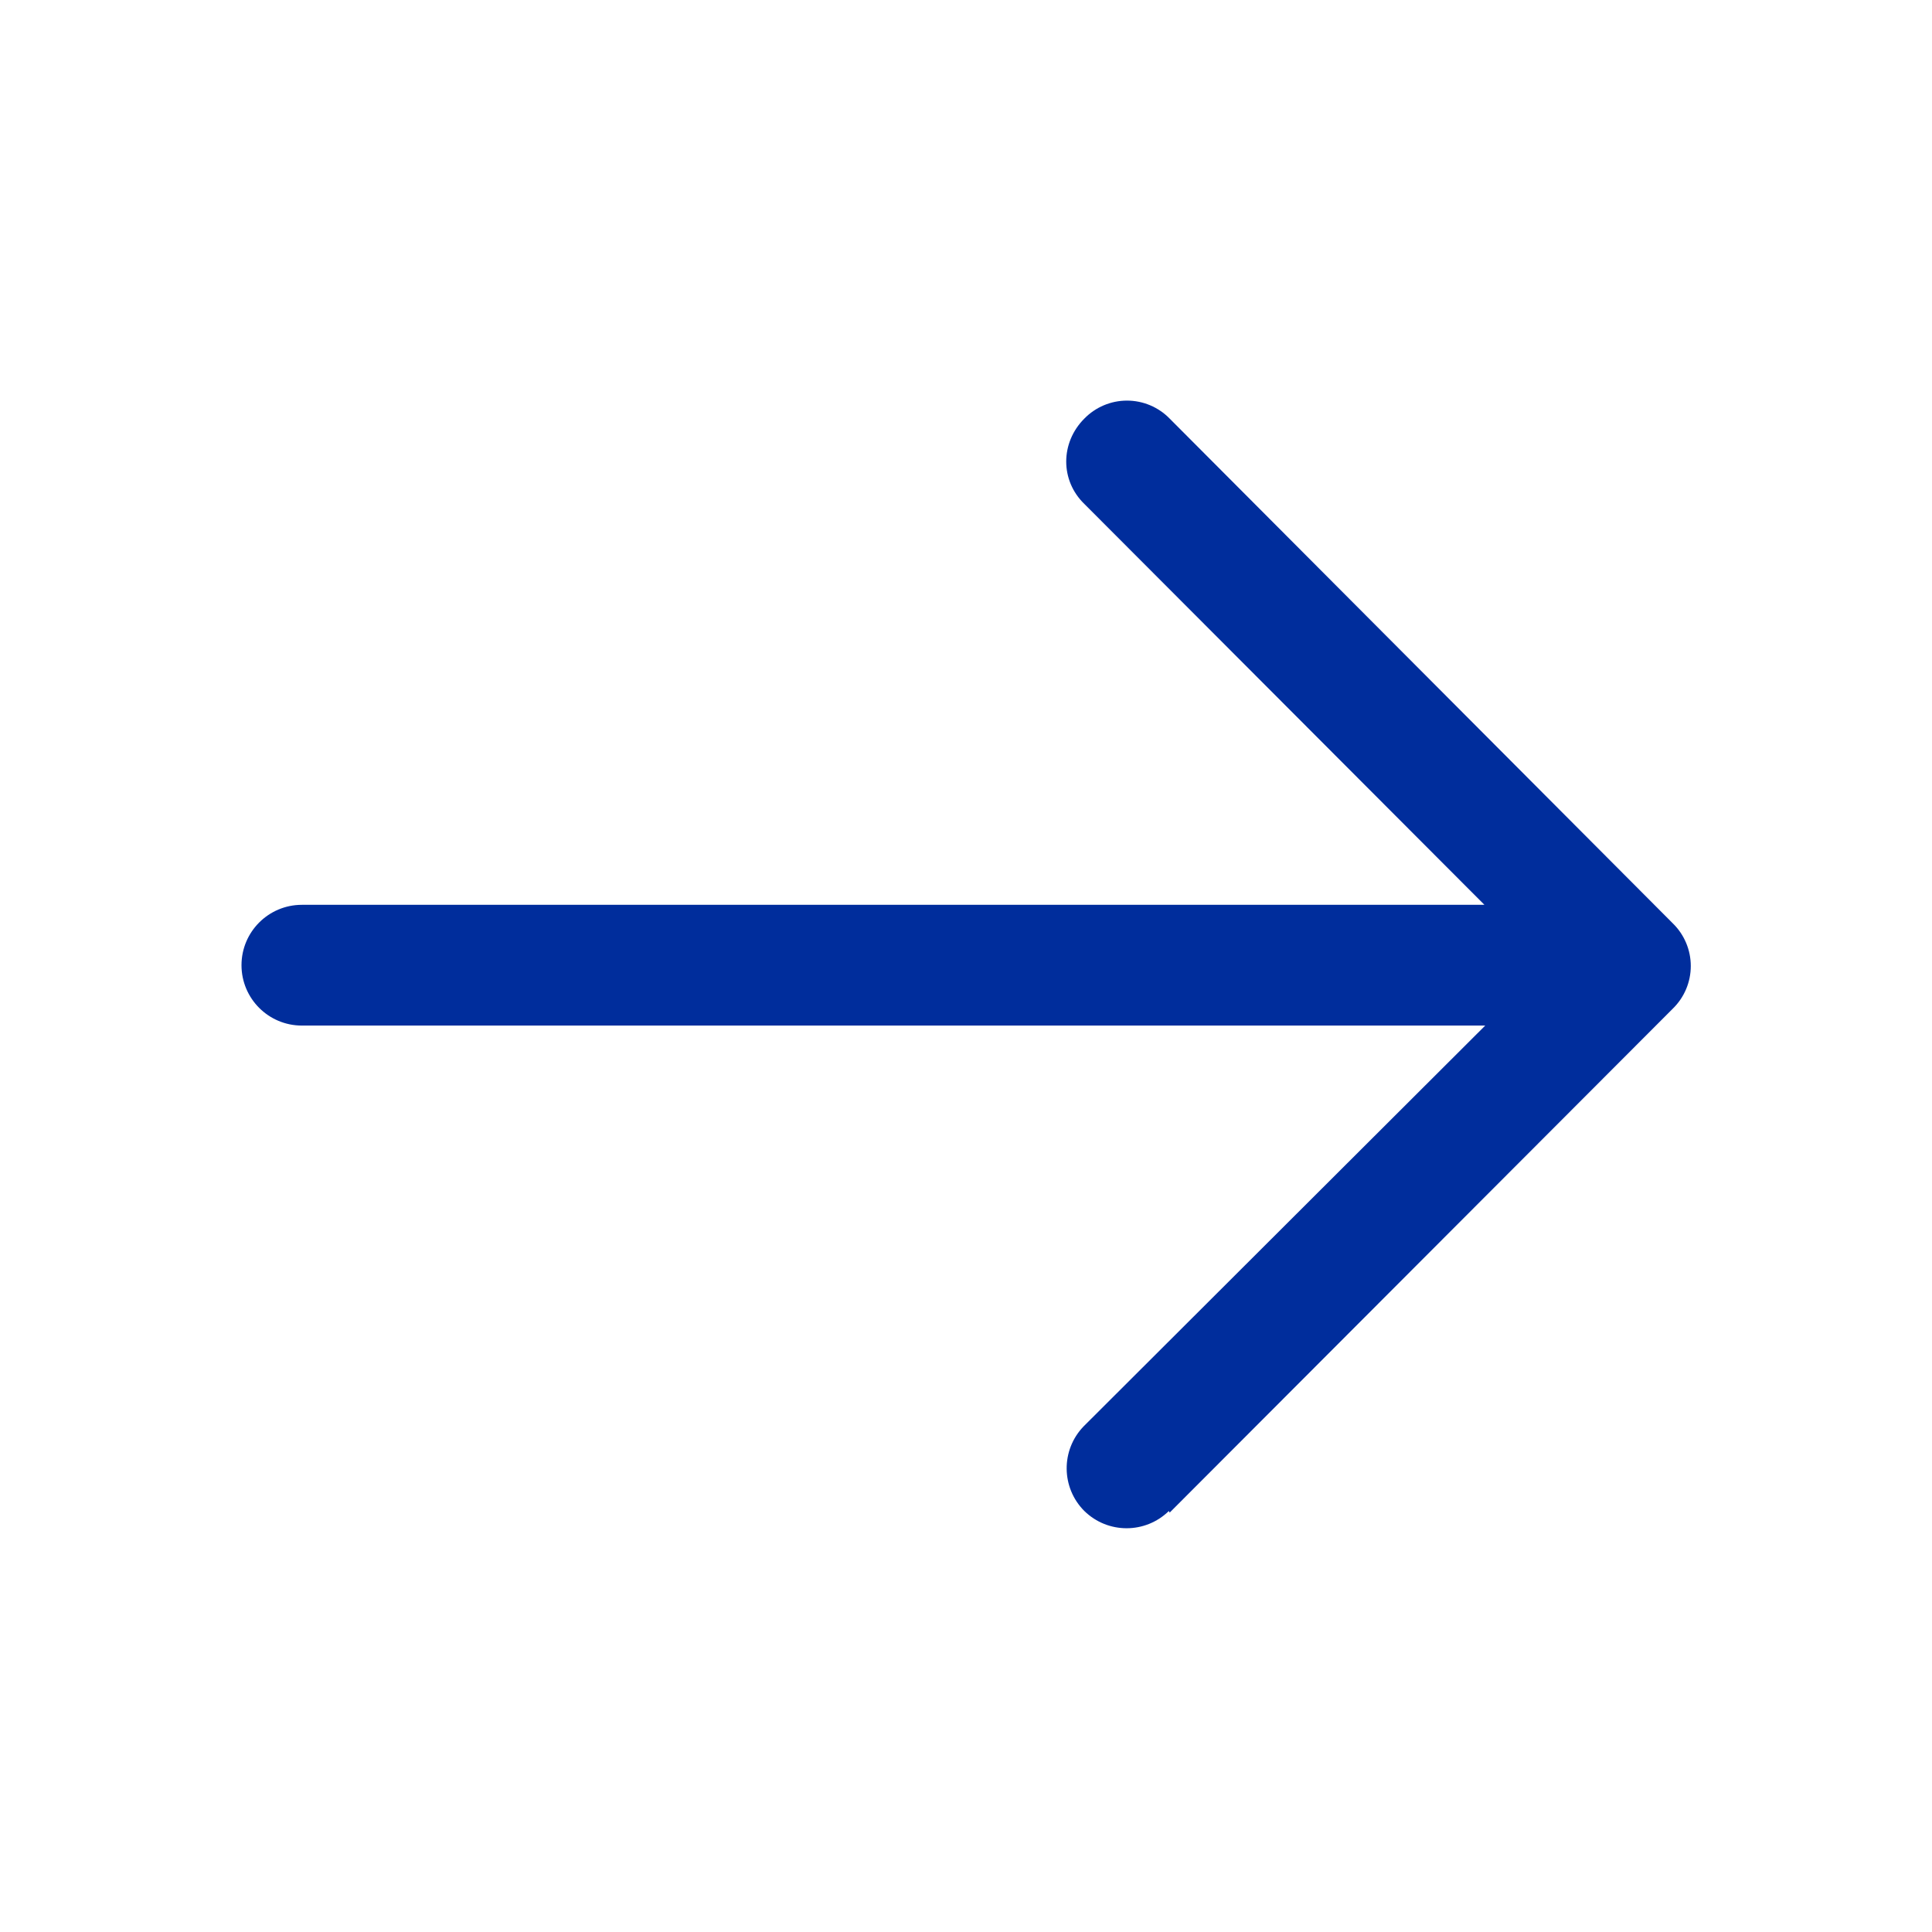
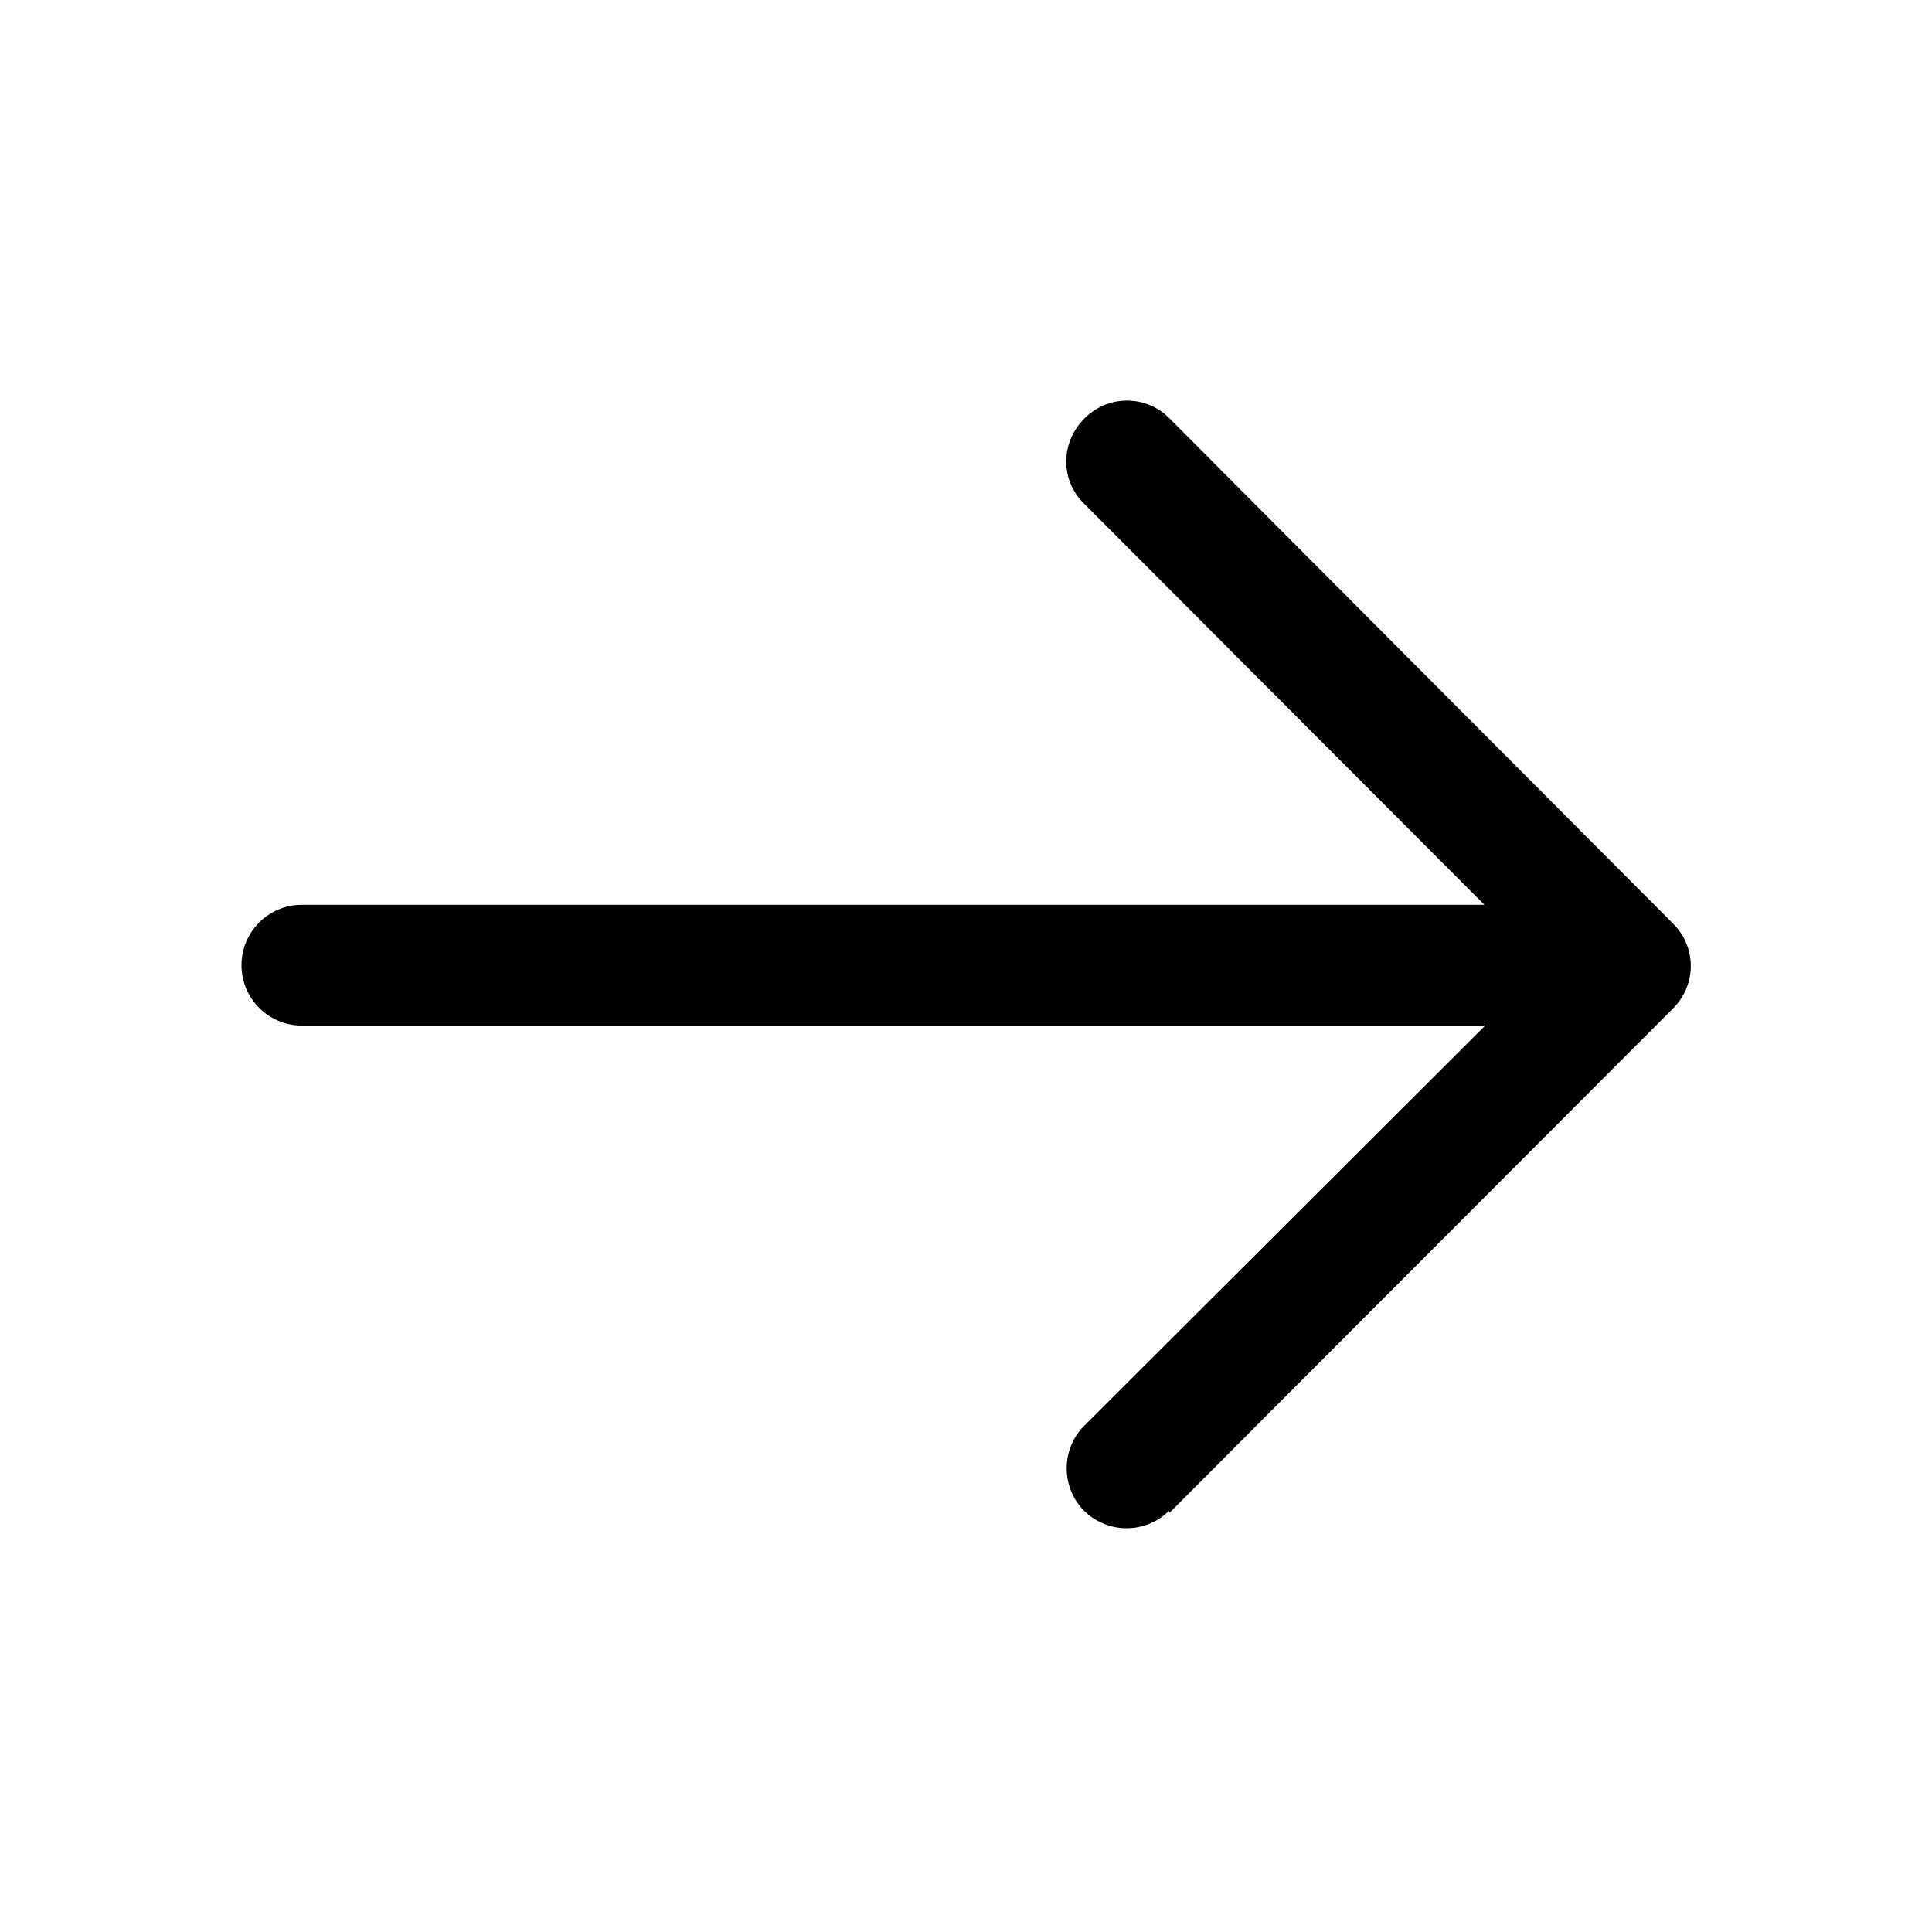
- <svg xmlns="http://www.w3.org/2000/svg" width="24" height="24" viewBox="0 0 24 24" fill="none">
-   <path d="m14.53 18.79 6.25-6.26a.74.74 0 0 0 0-1.06L14.53 5.2a.74.74 0 0 0-1.06 0c-.3.3-.3.77 0 1.06l4.97 4.98H3.75a.75.75 0 0 0 0 1.5h14.7l-4.99 4.98a.75.75 0 0 0 .01 1.05.75.75 0 0 0 1.05 0Z" fill="#002d9c" />
+ <svg xmlns="http://www.w3.org/2000/svg" width="24" height="24" fill="currentColor" viewBox="0 0 24 24">
+   <path d="m14.53 18.79 6.25-6.26a.74.74 0 0 0 0-1.06L14.53 5.2a.74.74 0 0 0-1.06 0c-.3.3-.3.77 0 1.06l4.97 4.98H3.75a.75.75 0 0 0 0 1.5h14.7l-4.99 4.98a.75.75 0 0 0 .01 1.05.75.75 0 0 0 1.05 0Z" />
</svg>
